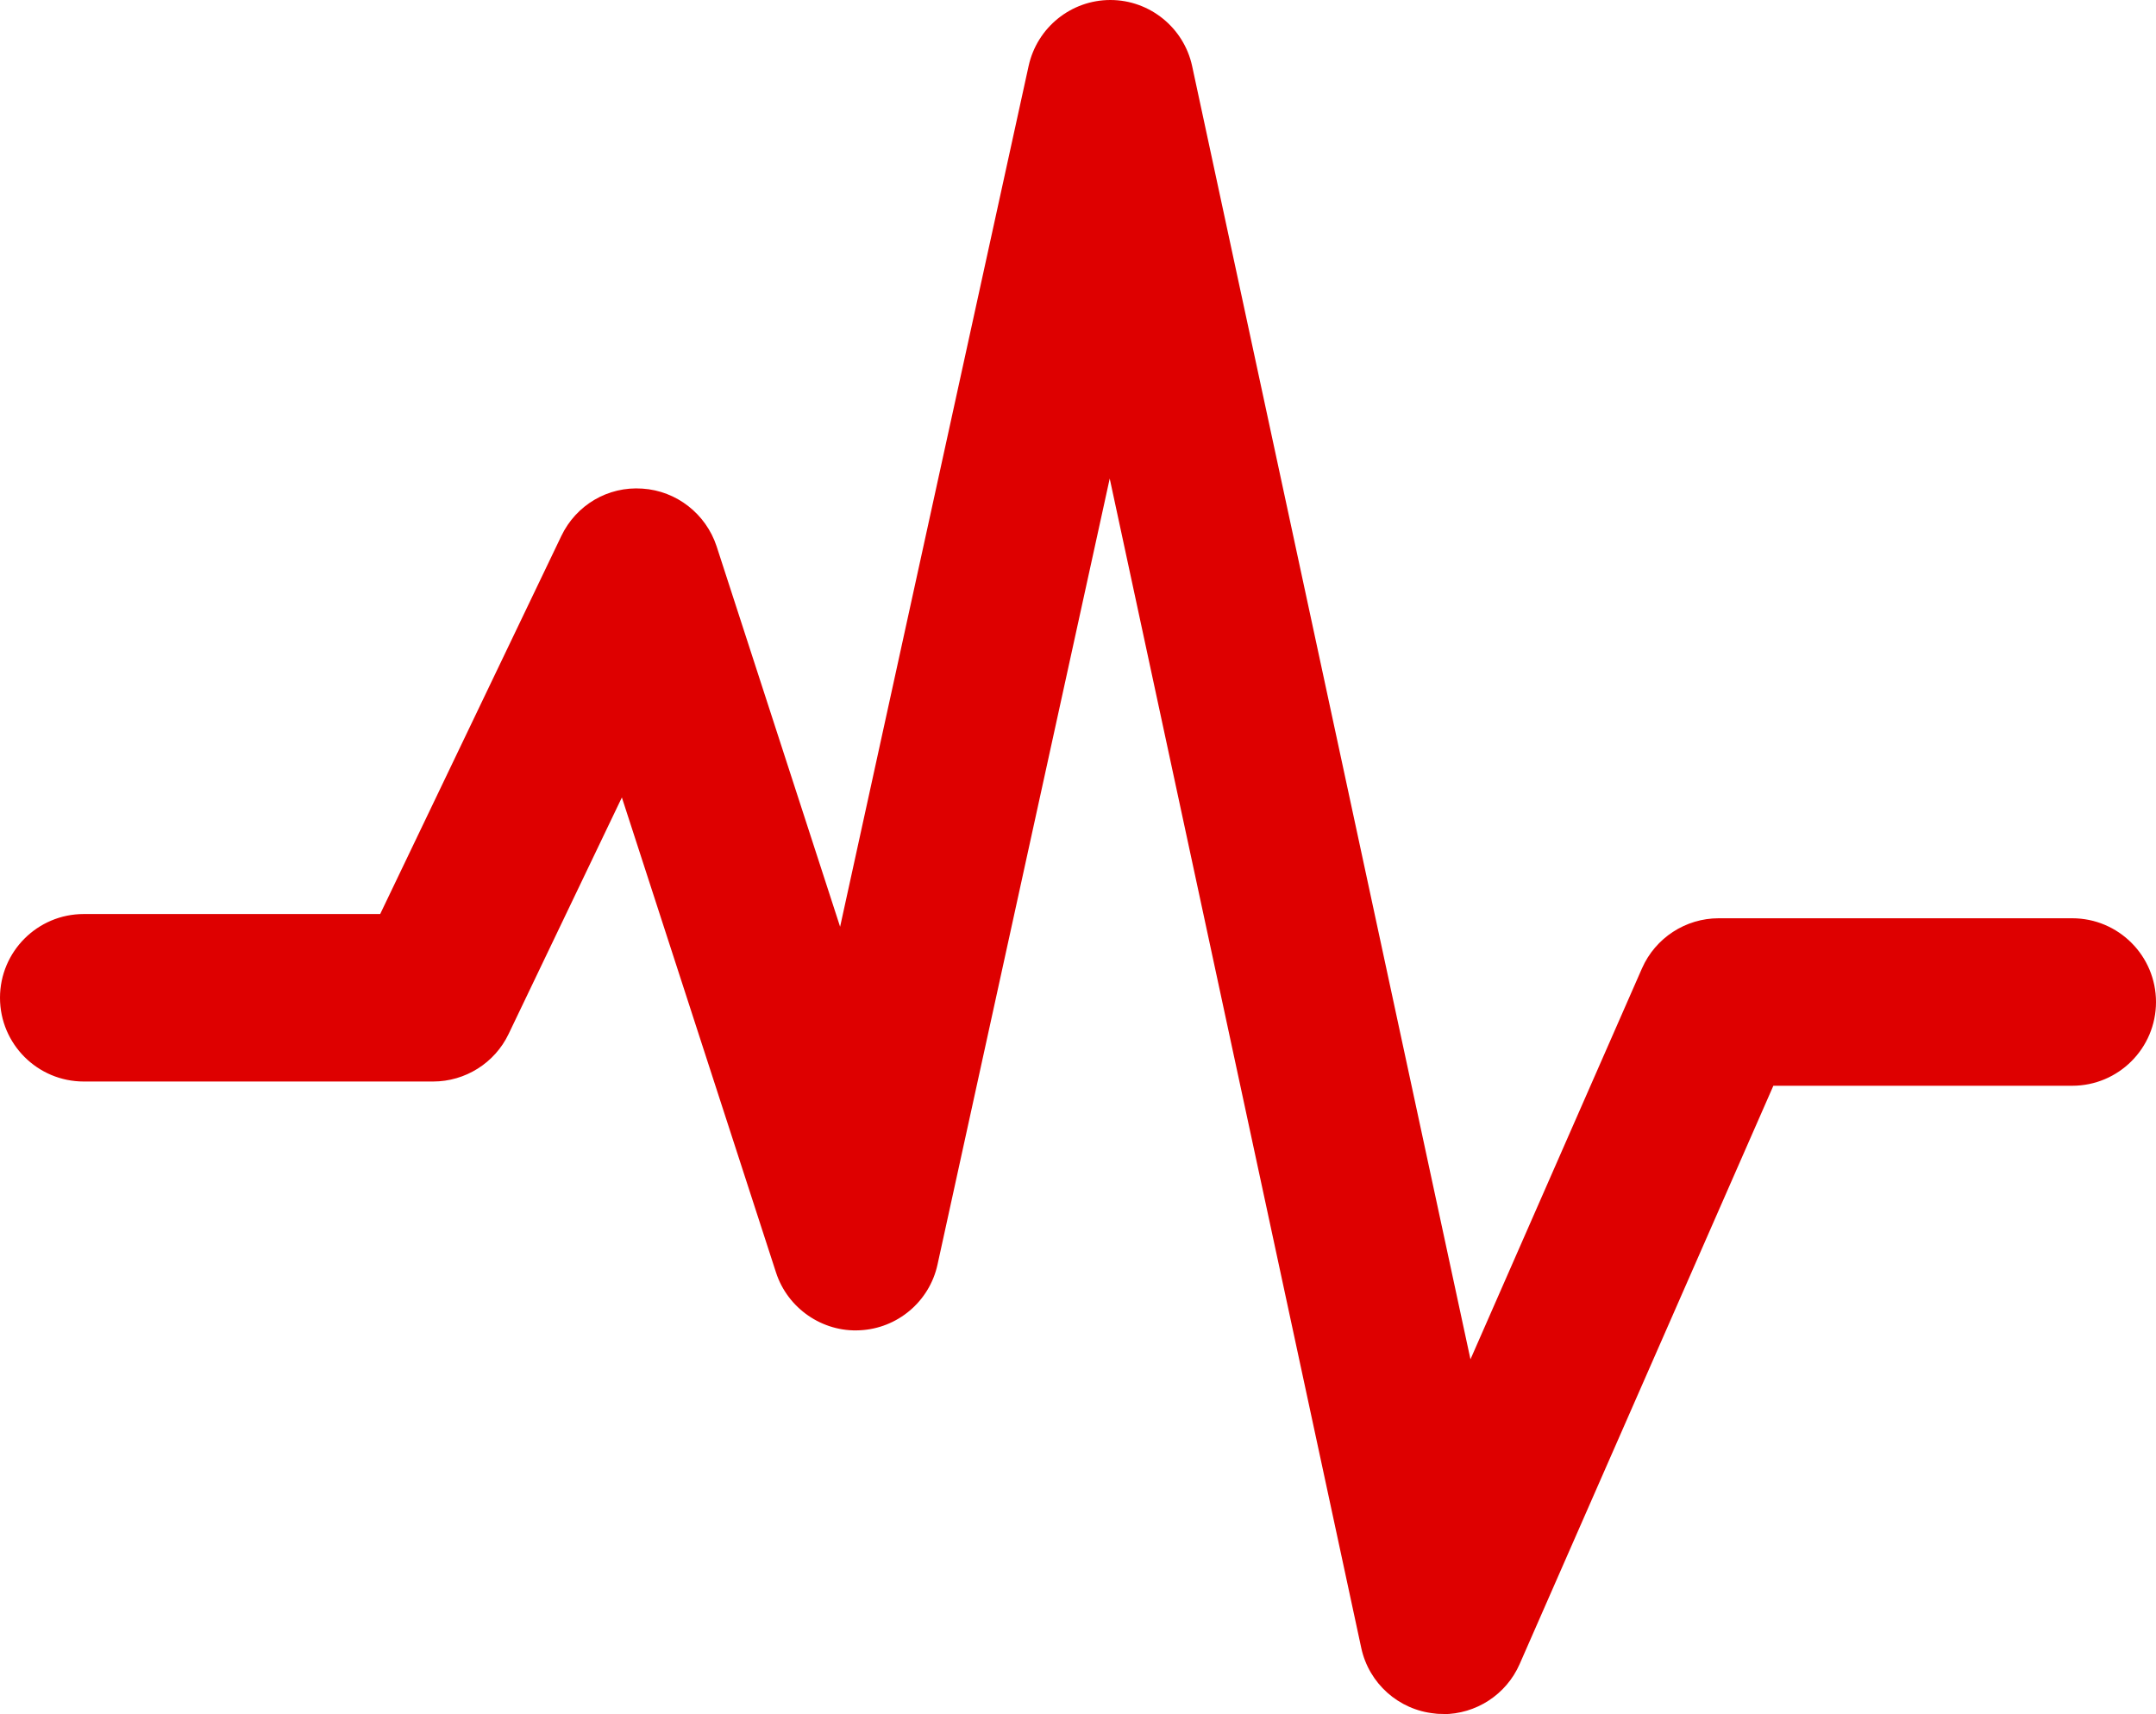
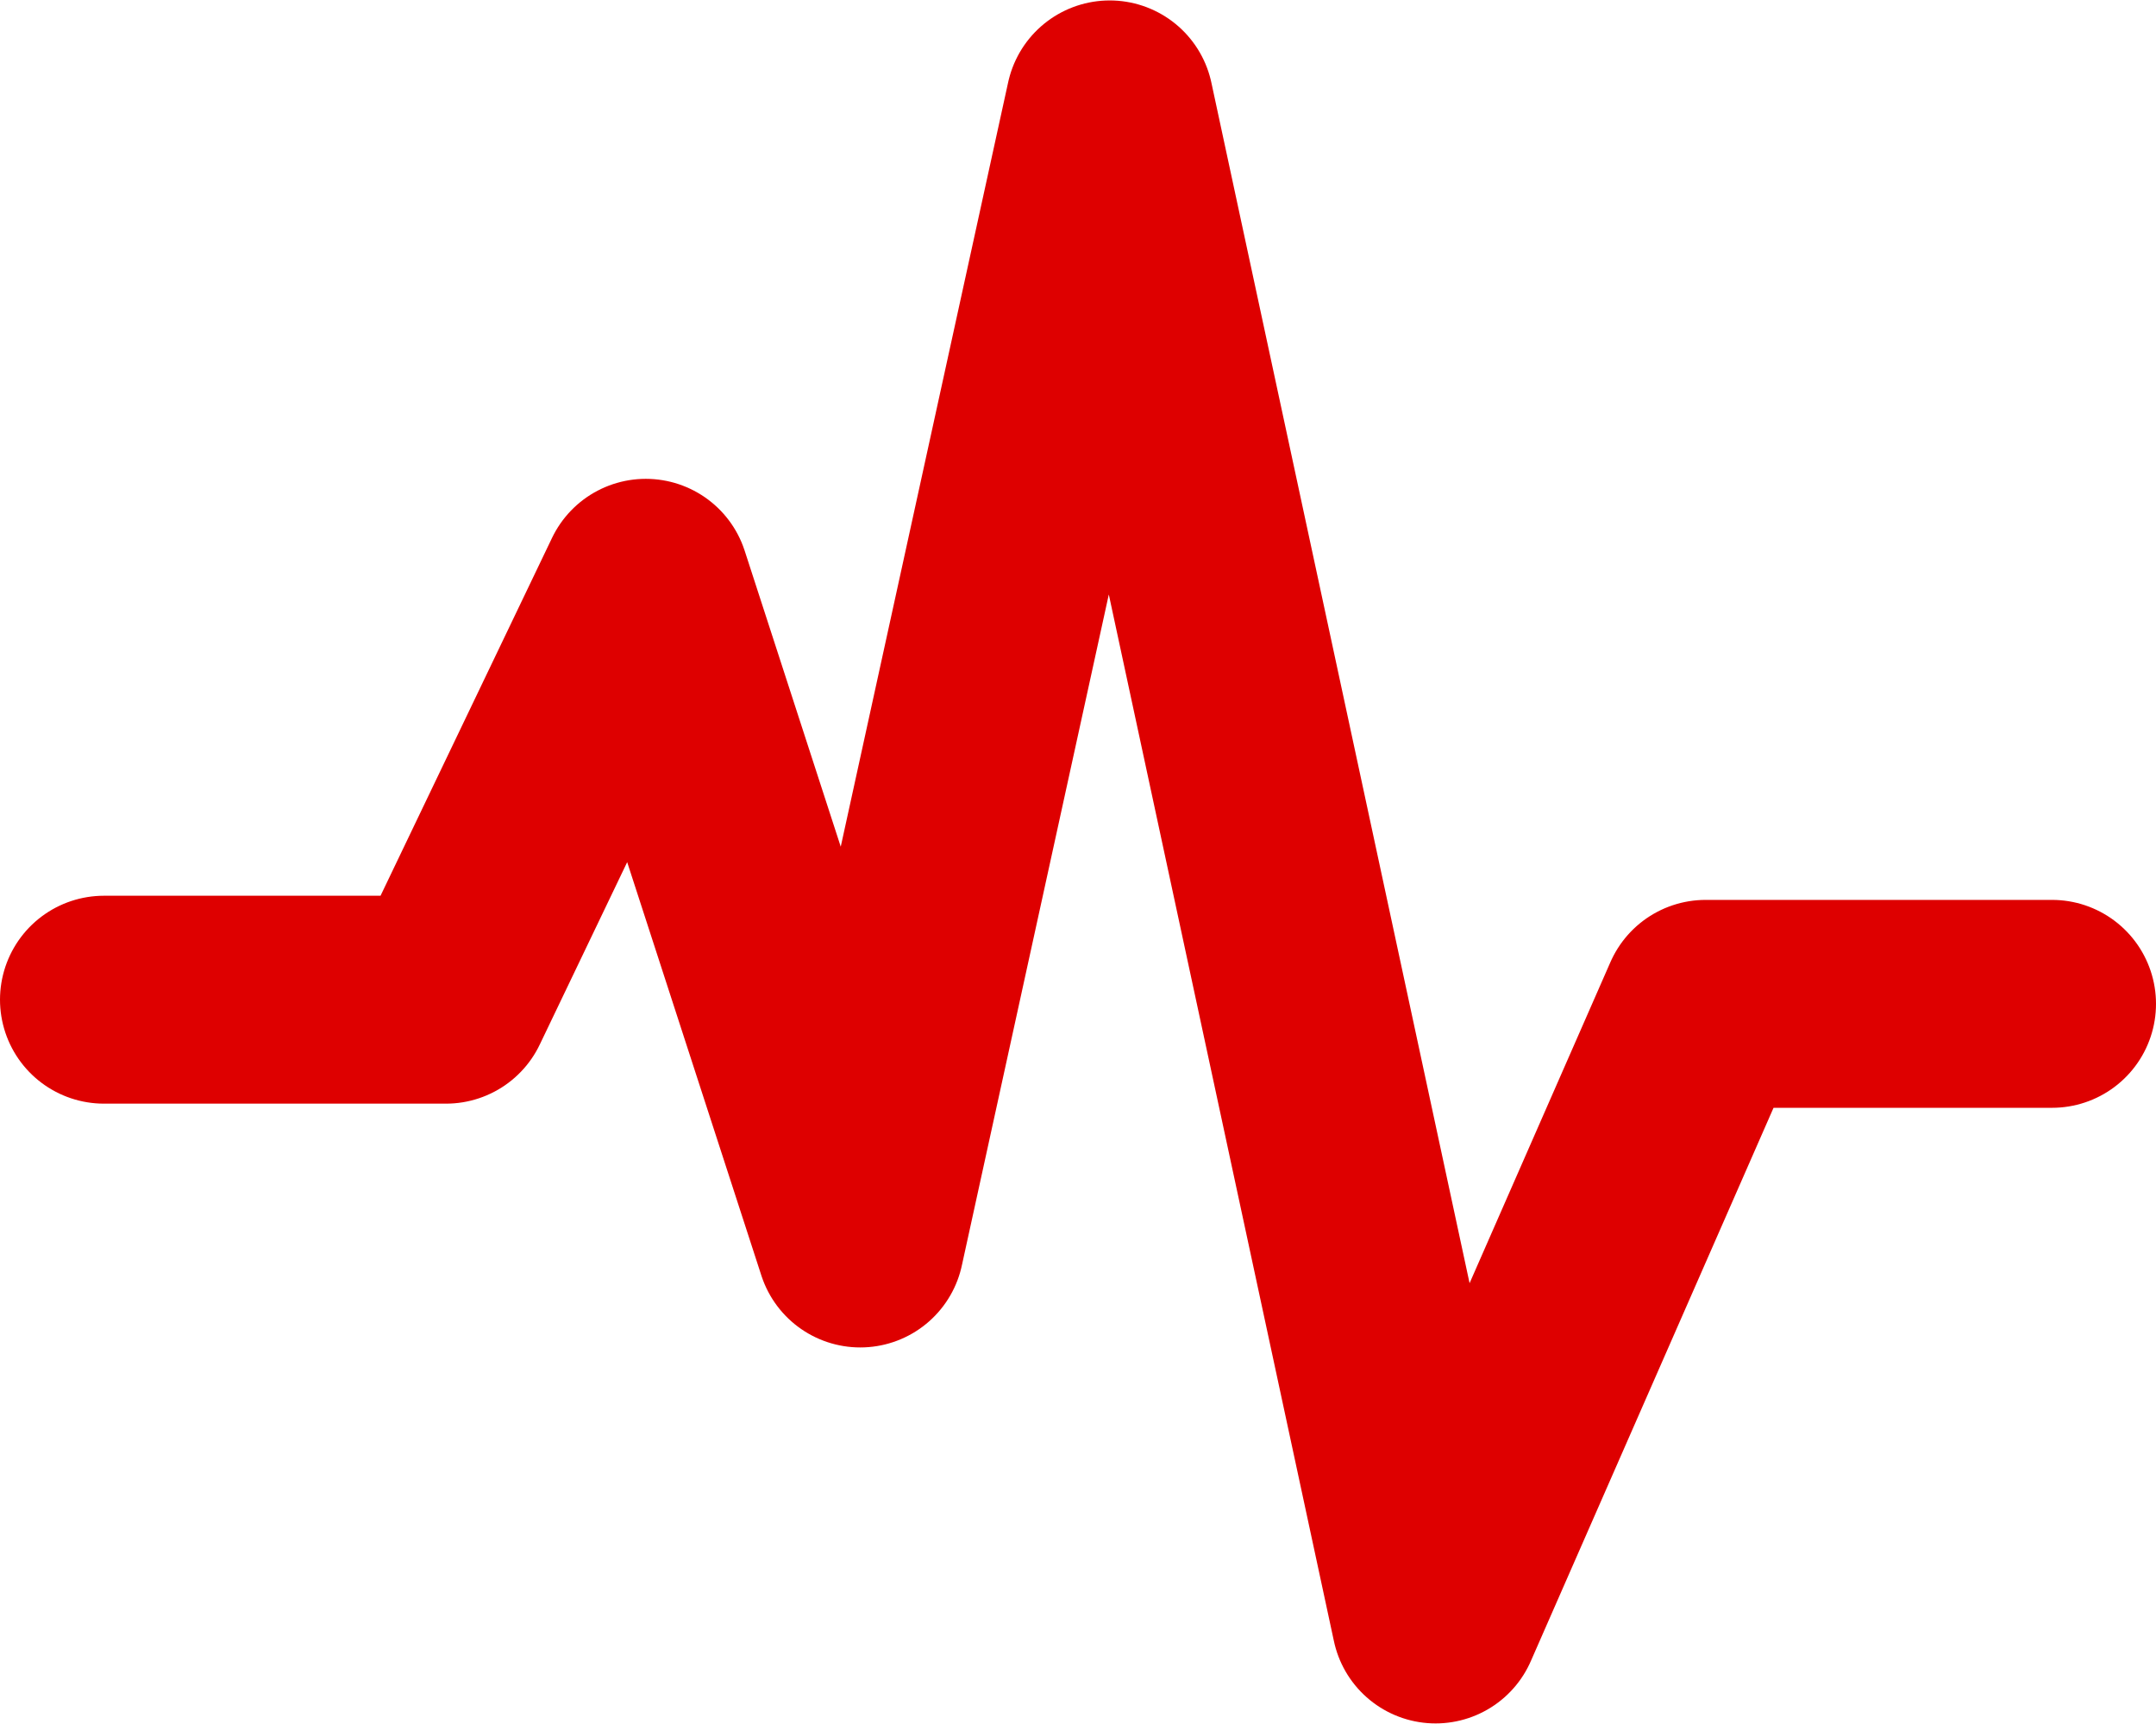
- <svg xmlns="http://www.w3.org/2000/svg" viewBox="0 0 96.52 76.75">
-   <style>
-     /* Same red as the mark in the header (--red). One colour for both
-        schemes: it holds against a light tab strip and a dark one, so the
-        prefers-color-scheme swap the black/cream version needed is gone. */
-     path { fill: #de0000; }
-   </style>
-   <path d="M64.61,76.75c-.13,0-.25,0-.38-.02-1.62-.16-2.95-1.35-3.29-2.94l-11.26-52.36-7.71,35.2c-.36,1.65-1.79,2.86-3.48,2.94-1.67.09-3.23-.98-3.75-2.59l-6.9-21.27-5.07,10.59c-.62,1.3-1.94,2.13-3.38,2.13H3.75c-2.07,0-3.75-1.68-3.75-3.75s1.68-3.75,3.75-3.75h13.27l8.11-16.93c.66-1.38,2.08-2.23,3.63-2.12,1.53.1,2.84,1.13,3.32,2.58l5.53,17.04L46.05,2.95c.38-1.72,1.9-2.95,3.66-2.95h0c1.76,0,3.29,1.24,3.66,2.96l12.46,57.91,7.68-17.51c.6-1.36,1.95-2.24,3.43-2.24h15.83c2.07,0,3.75,1.68,3.75,3.75s-1.68,3.75-3.75,3.75h-13.38l-11.36,25.9c-.6,1.37-1.96,2.24-3.43,2.24Z" />
+ <svg xmlns="http://www.w3.org/2000/svg" viewBox="-1 -1 98.52 78.75" fill="none" stroke="#de0000" stroke-width="9.5" stroke-linecap="round" stroke-linejoin="round">
+   <path d="M3.75,44.68 L19.38,44.68 L28.51,25.63 L38.31,55.82 L49.71,3.77 L64.6,73 L76.94,44.87 L92.77,44.87" />
</svg>
